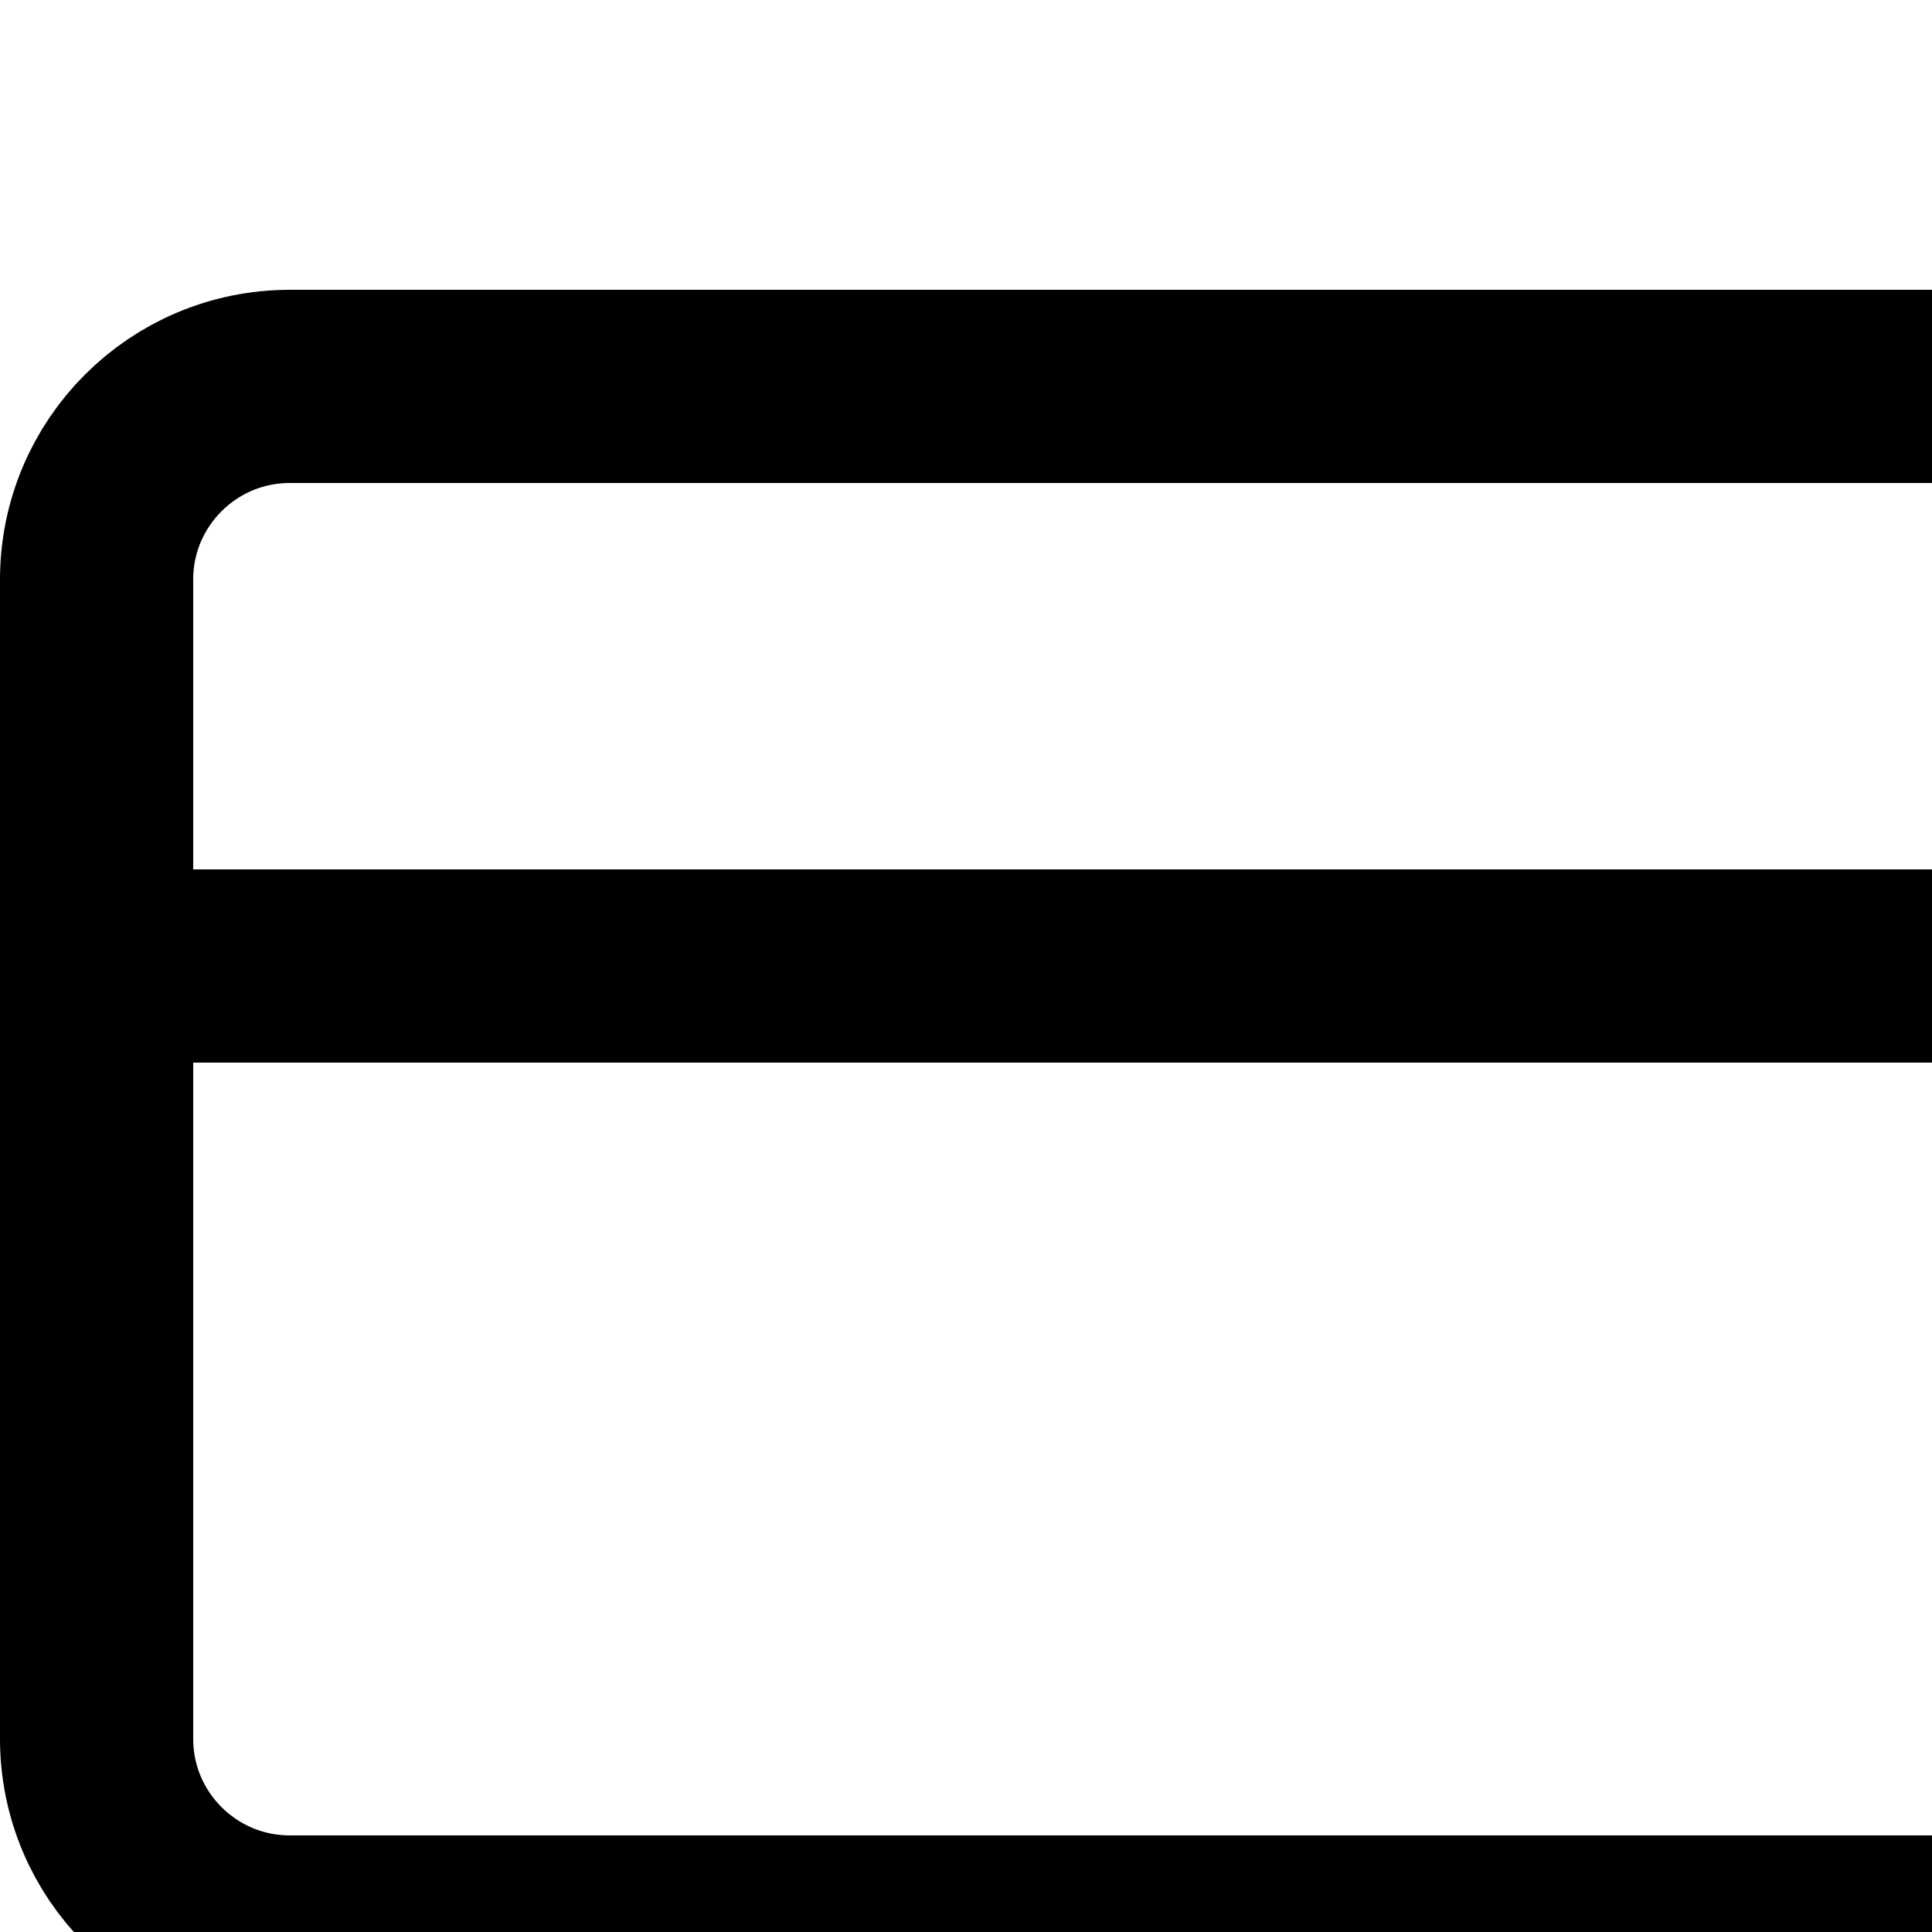
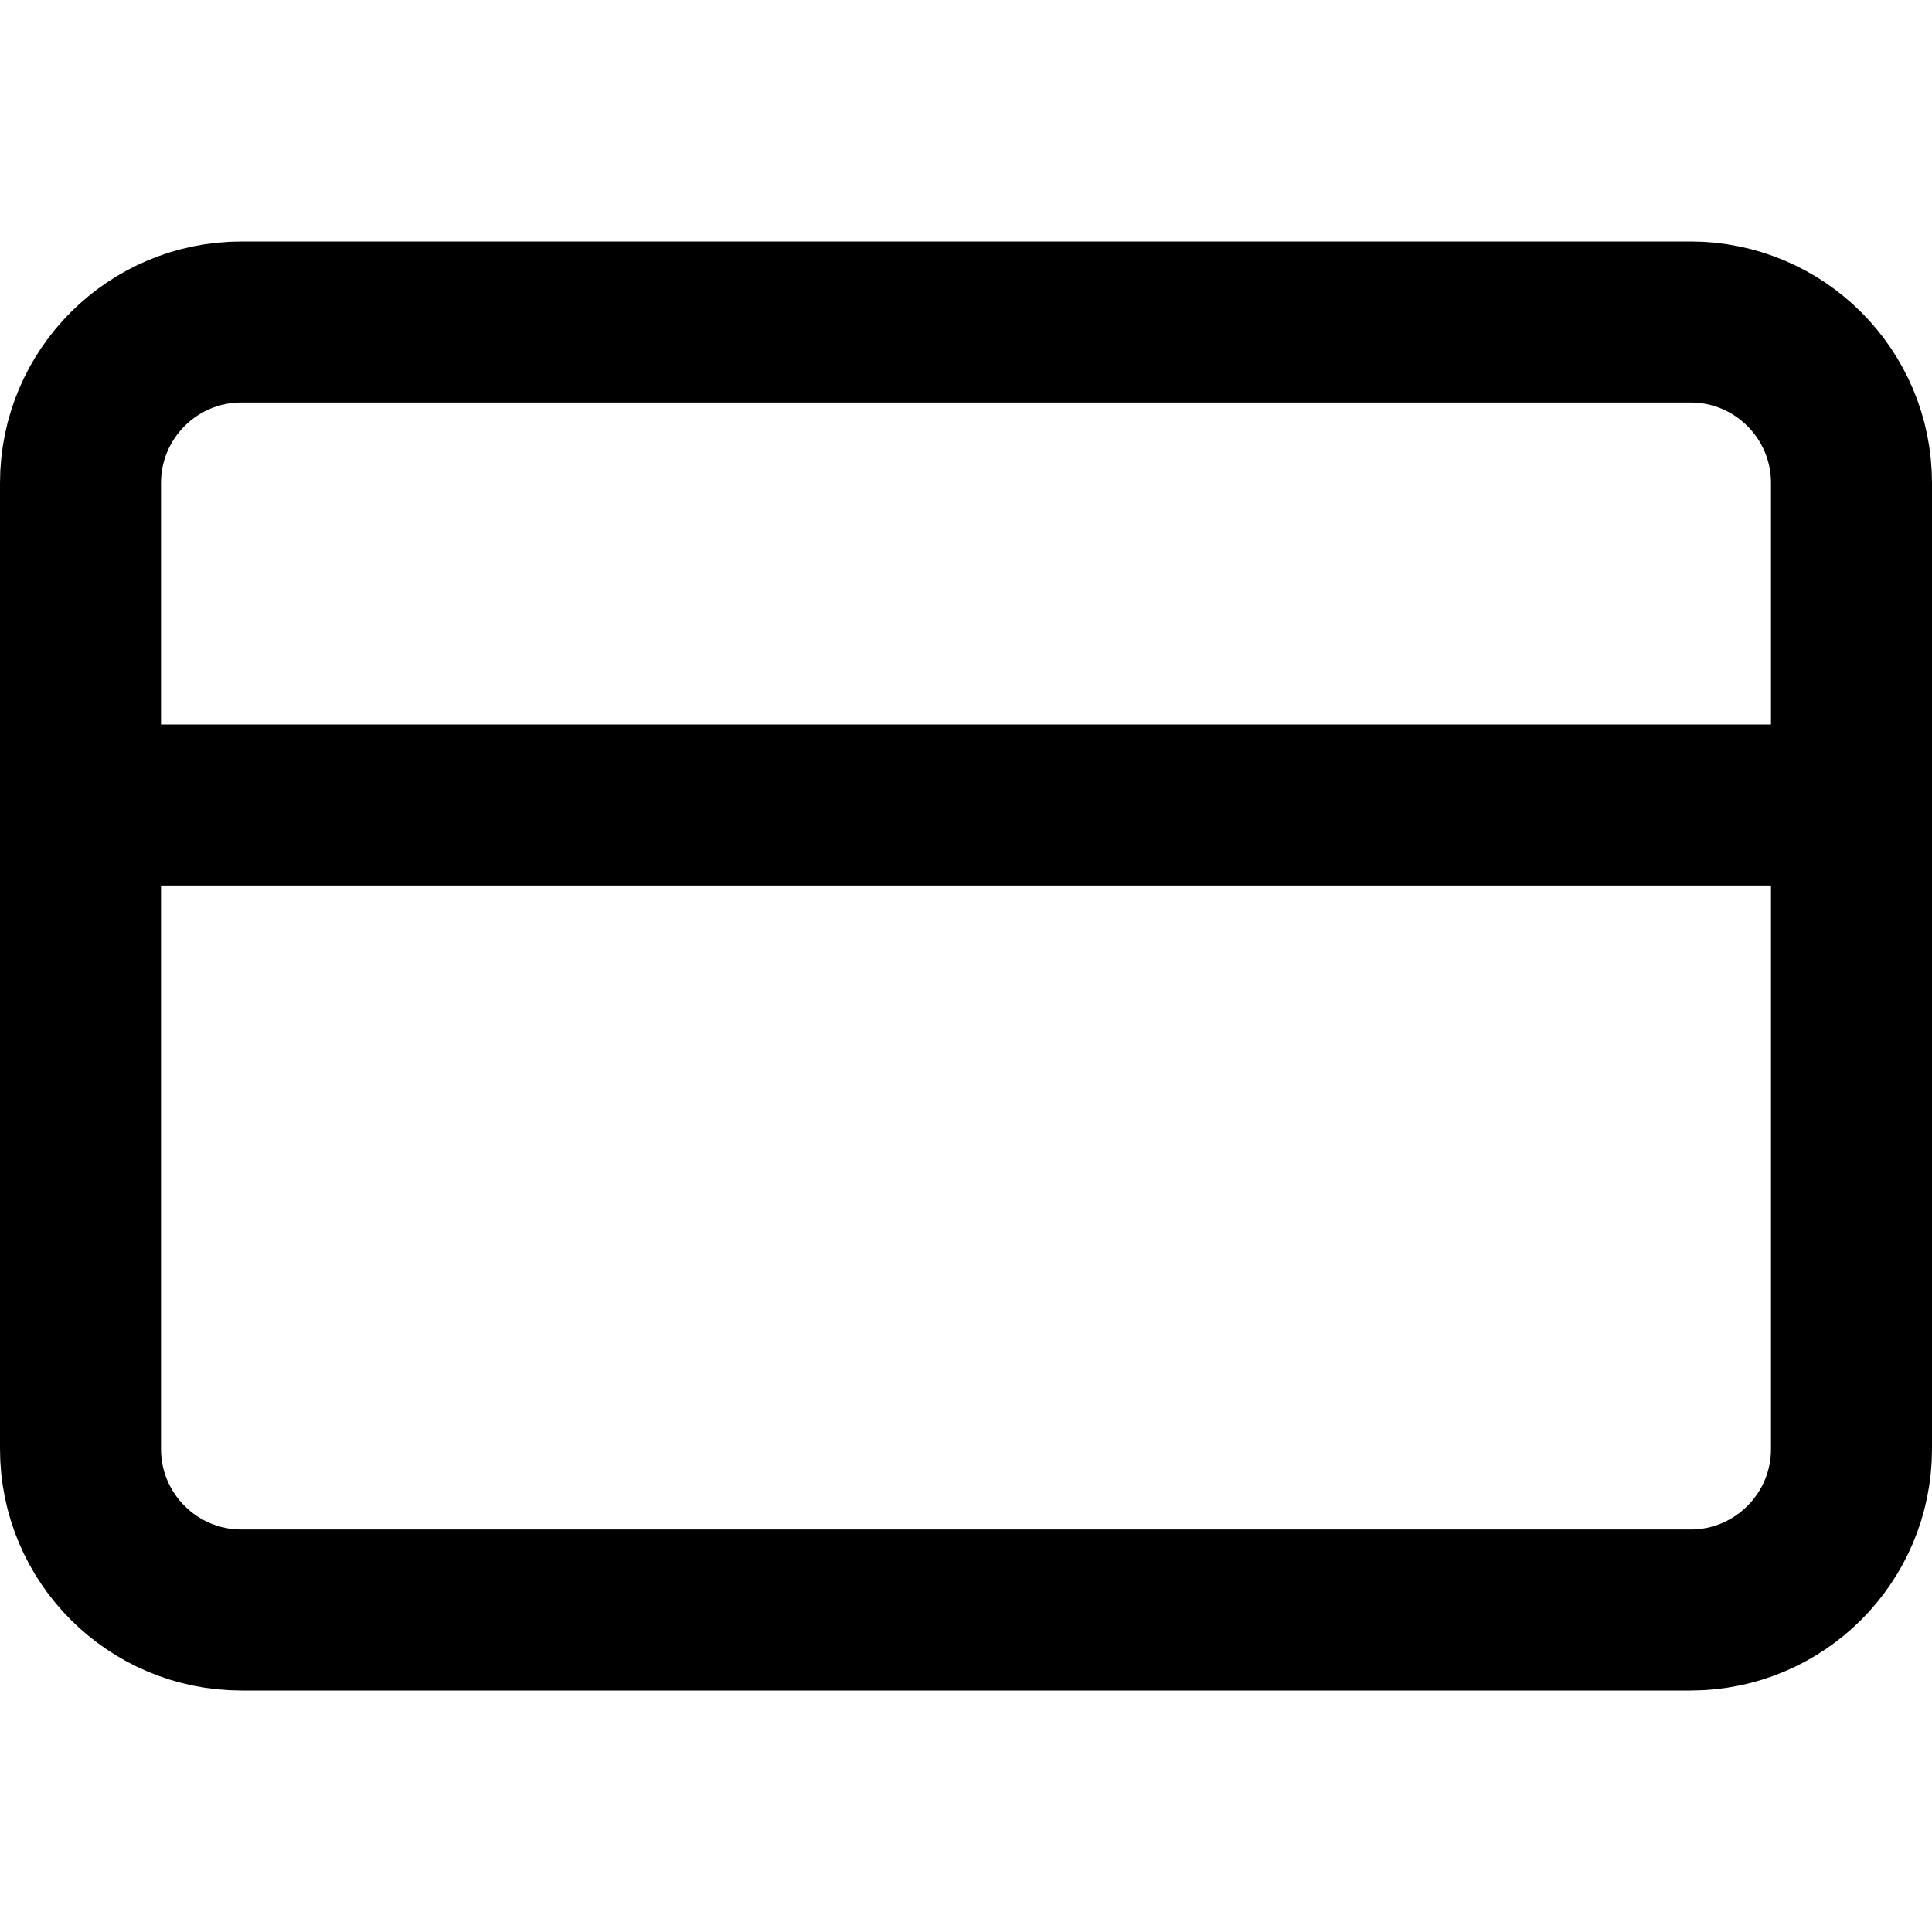
- <svg xmlns="http://www.w3.org/2000/svg" fill="none" height="20" stroke="currentColor" stroke-linecap="round" stroke-linejoin="round" stroke-width="2" viewbox="0 0 24 24" width="20">
+ <svg xmlns="http://www.w3.org/2000/svg" fill="none" height="20" stroke="currentColor" stroke-linecap="round" stroke-linejoin="round" stroke-width="2" viewBox="0 0 24 24" width="20">
  <rect height="16" rx="2" width="22" x="1" y="4" />
  <line x1="1" x2="23" y1="10" y2="10" />
</svg>
